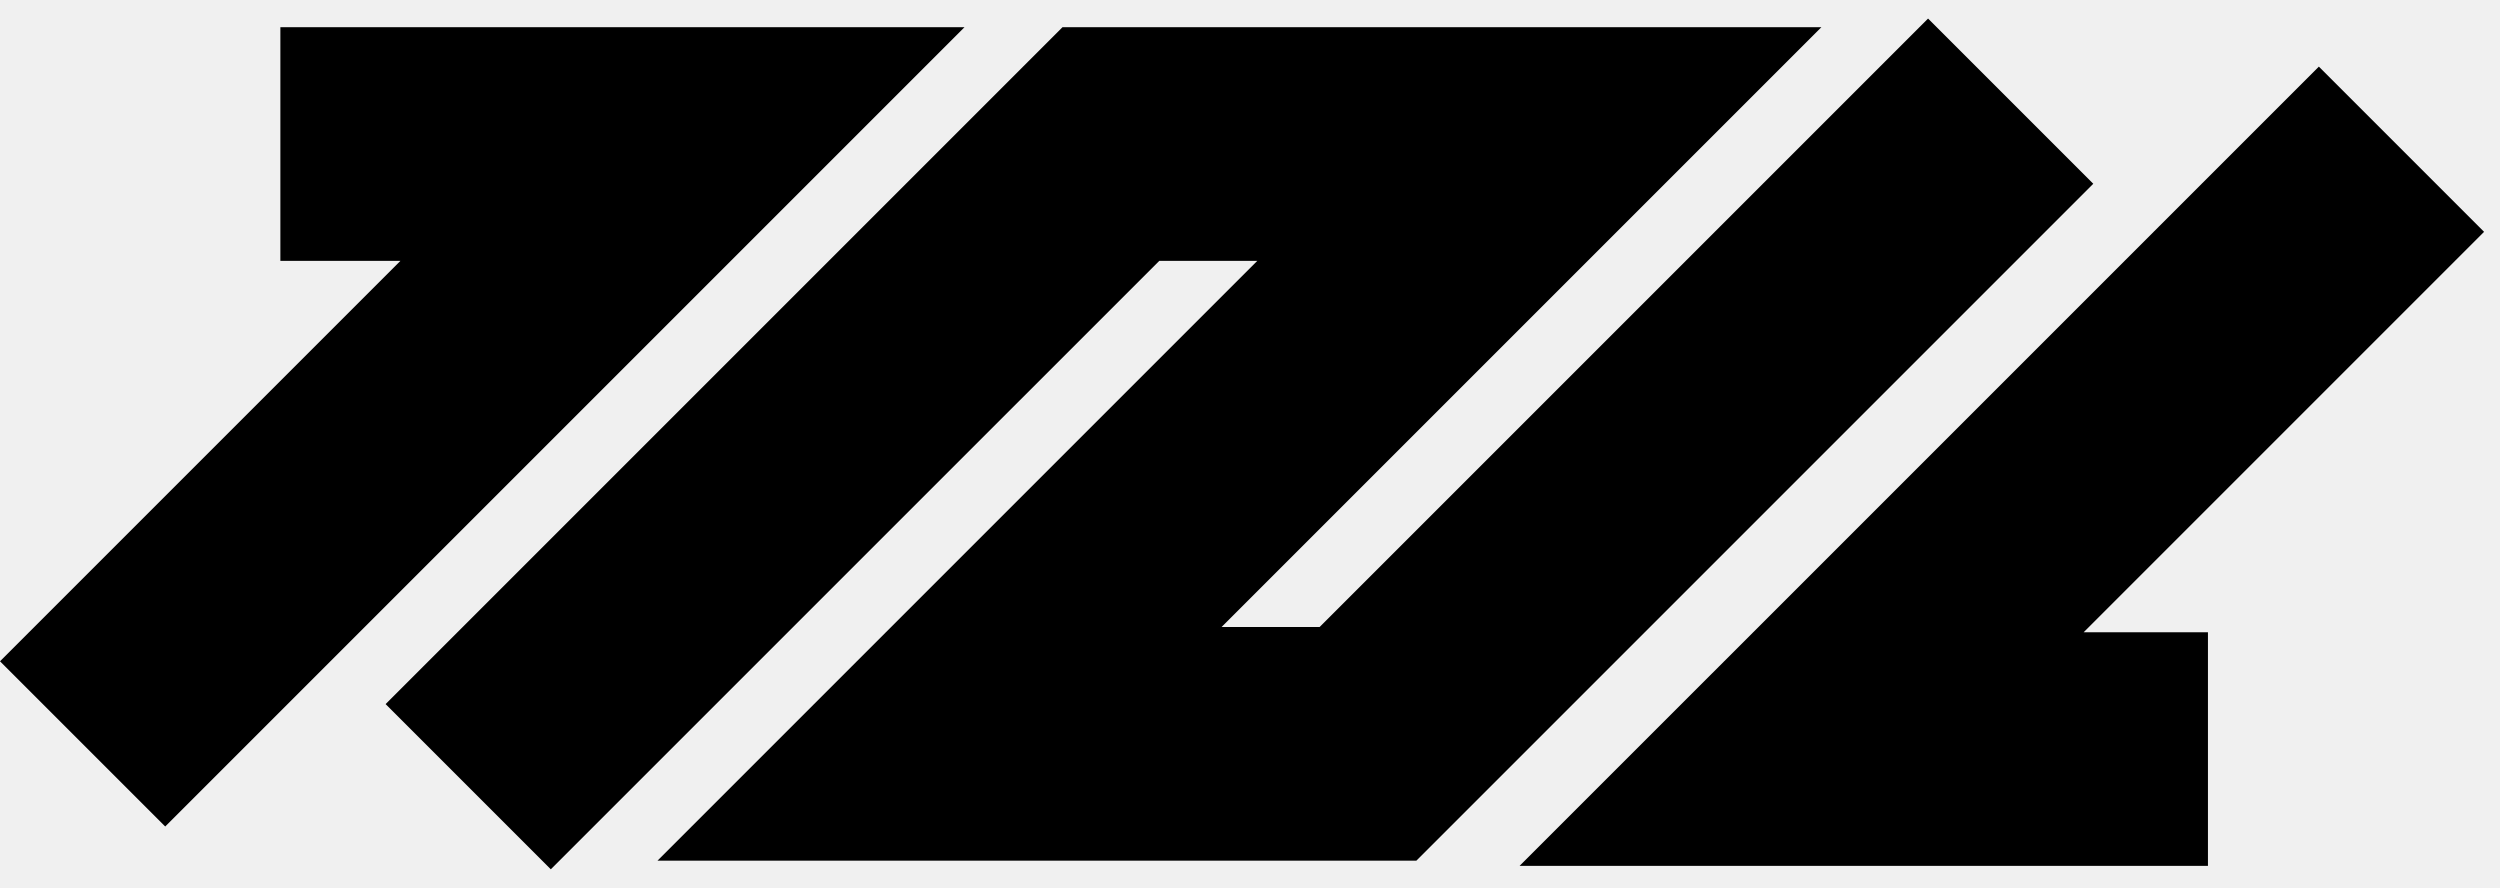
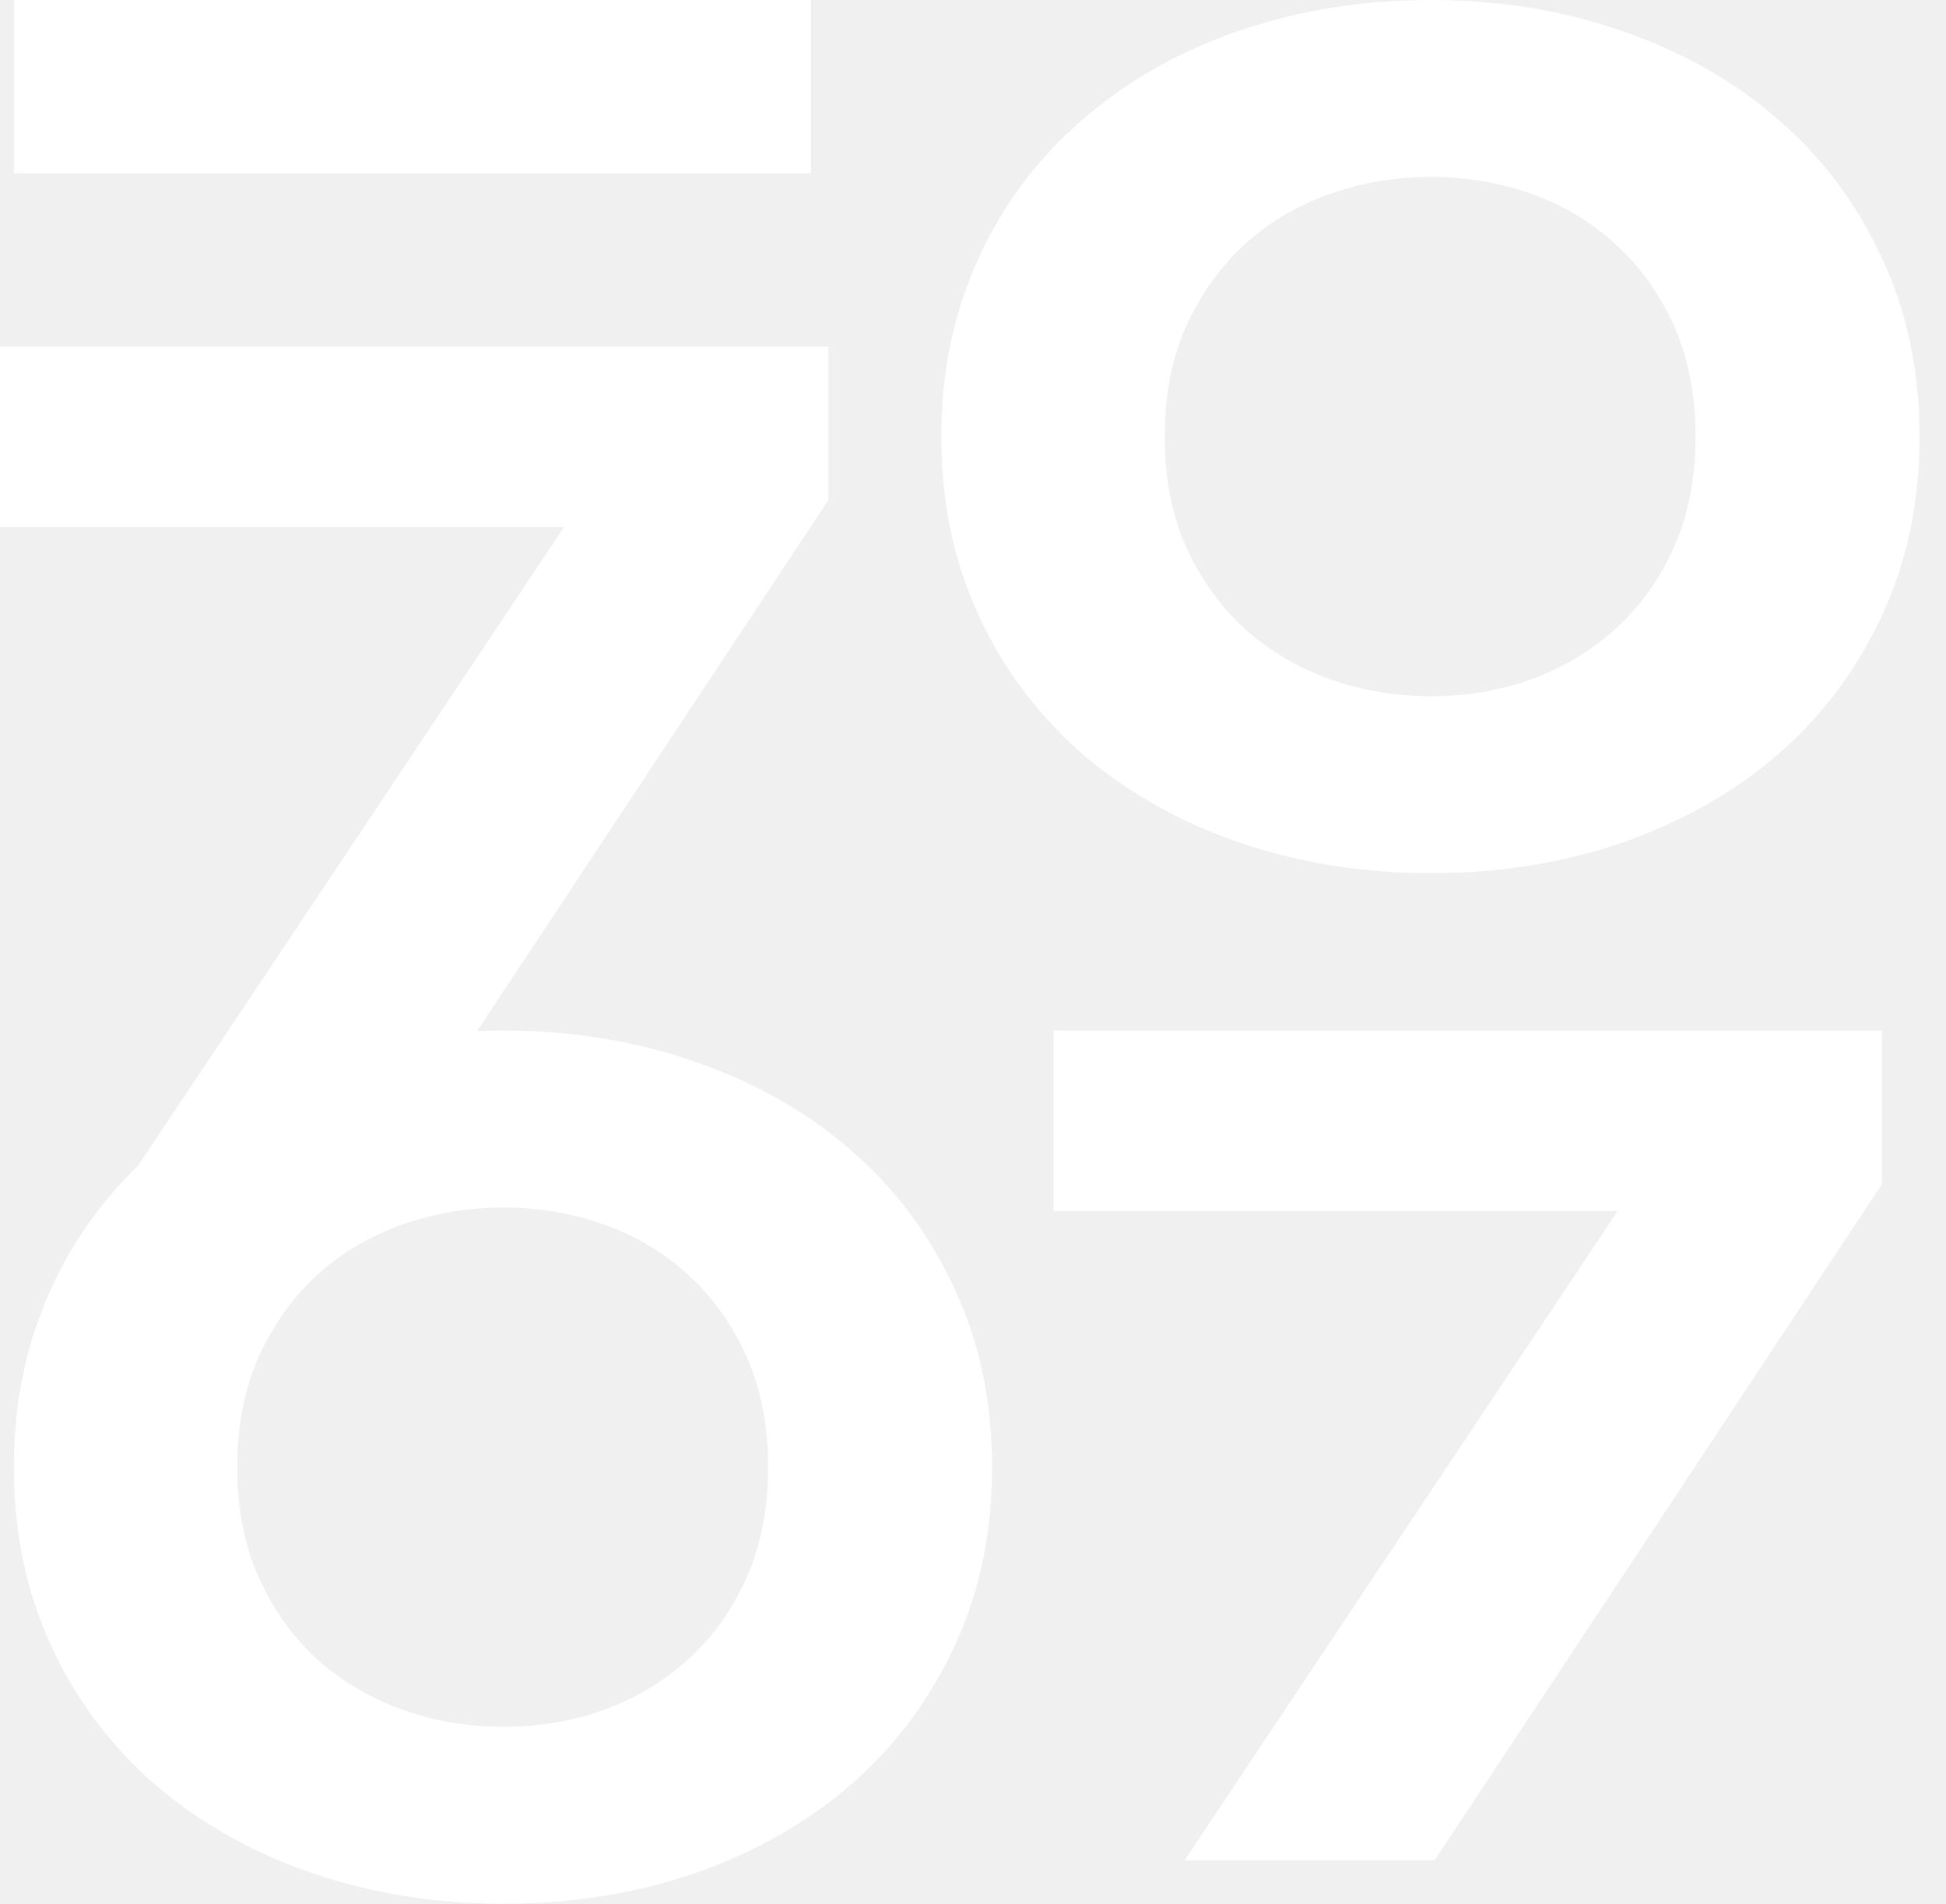
- <svg xmlns="http://www.w3.org/2000/svg" width="107" height="38" viewBox="0 0 107 38" fill="none">
-   <path fill-rule="evenodd" clip-rule="evenodd" d="M89.592 7.865L62.085 35.372L60.62 36.837H58.549H40.211H28.14L36.676 28.301L53.813 11.164H49.618L23.575 37.206L16.504 30.135L44.011 2.628L45.475 1.164H47.547H65.885H77.956L69.42 9.699L52.282 26.837H56.478L82.521 0.794L89.592 7.865ZM17.138 11.165H12V1.165H29.209H41.28L32.744 9.701L7.071 35.374L0 28.303L17.138 11.165ZM94.5 27.06H89.181L106.318 9.922L99.247 2.851L73.574 28.524L65.038 37.06H77.11H94.5V27.06Z" fill="black" />
+ <svg xmlns="http://www.w3.org/2000/svg" width="46" height="45" viewBox="0 0 46 45" fill="none">
+   <path d="M33.912 43.972H28.003L38.237 28.628H24.905V24.36H44.489V27.986L33.912 43.972Z" fill="white" />
+   <path d="M23.451 34.68C23.451 36.241 23.152 37.659 22.552 38.934C21.962 40.199 21.149 41.284 20.111 42.188C19.074 43.083 17.851 43.777 16.443 44.272C15.035 44.757 13.522 45 11.904 45C10.819 45 9.782 44.891 8.792 44.672C7.803 44.453 6.875 44.134 6.009 43.715C5.153 43.297 4.372 42.788 3.668 42.188C2.974 41.579 2.379 40.894 1.884 40.133C1.389 39.371 1.004 38.534 0.728 37.621C0.461 36.707 0.328 35.727 0.328 34.68C0.328 33.643 0.461 32.668 0.728 31.754C1.004 30.831 1.389 29.989 1.884 29.228C2.379 28.466 2.974 27.786 3.668 27.186C4.372 26.578 5.153 26.064 6.009 25.645C6.875 25.226 7.803 24.907 8.792 24.689C9.782 24.47 10.819 24.36 11.904 24.36C13.522 24.36 15.035 24.608 16.443 25.103C17.851 25.588 19.074 26.282 20.111 27.186C21.149 28.081 21.962 29.166 22.552 30.441C23.152 31.706 23.451 33.12 23.451 34.68ZM18.156 34.68C18.156 33.691 17.985 32.815 17.642 32.054C17.299 31.293 16.838 30.65 16.258 30.127C15.687 29.604 15.025 29.209 14.274 28.942C13.522 28.676 12.732 28.543 11.904 28.543C11.076 28.543 10.282 28.676 9.52 28.942C8.759 29.209 8.088 29.604 7.508 30.127C6.937 30.65 6.475 31.293 6.123 32.054C5.781 32.815 5.609 33.691 5.609 34.68C5.609 35.67 5.781 36.545 6.123 37.306C6.475 38.068 6.937 38.71 7.508 39.233C8.088 39.747 8.759 40.142 9.52 40.418C10.282 40.685 11.076 40.818 11.904 40.818C12.732 40.818 13.522 40.685 14.274 40.418C15.025 40.142 15.687 39.747 16.258 39.233C16.838 38.71 17.299 38.068 17.642 37.306C17.985 36.545 18.156 35.67 18.156 34.68Z" fill="white" />
+   <path d="M45.374 10.32C45.374 11.88 45.075 13.298 44.475 14.573C43.885 15.839 43.071 16.924 42.034 17.828C40.997 18.722 39.774 19.417 38.366 19.912C36.958 20.397 35.445 20.64 33.827 20.64C32.742 20.64 31.705 20.53 30.715 20.311C29.726 20.093 28.798 19.774 27.932 19.355C27.076 18.936 26.295 18.427 25.591 17.828C24.896 17.219 24.302 16.534 23.807 15.772C23.312 15.011 22.927 14.174 22.651 13.26C22.384 12.347 22.251 11.367 22.251 10.32C22.251 9.283 22.384 8.307 22.651 7.394C22.927 6.471 23.312 5.629 23.807 4.867C24.302 4.106 24.896 3.426 25.591 2.826C26.295 2.217 27.076 1.703 27.932 1.285C28.798 0.866 29.726 0.547 30.715 0.328C31.705 0.109 32.742 0 33.827 0C35.445 0 36.958 0.247 38.366 0.742C39.774 1.228 40.997 1.922 42.034 2.826C43.071 3.721 43.885 4.805 44.475 6.081C45.075 7.346 45.374 8.759 45.374 10.32ZM40.079 10.32C40.079 9.33 39.907 8.455 39.565 7.693C39.222 6.932 38.761 6.29 38.18 5.767C37.609 5.243 36.948 4.848 36.196 4.582C35.445 4.315 34.655 4.182 33.827 4.182C32.999 4.182 32.205 4.315 31.443 4.582C30.682 4.848 30.011 5.243 29.431 5.767C28.86 6.29 28.398 6.932 28.046 7.693C27.703 8.455 27.532 9.33 27.532 10.32C27.532 11.309 27.703 12.185 28.046 12.946C28.398 13.707 28.86 14.35 29.431 14.873C30.011 15.387 30.682 15.782 31.443 16.058C32.205 16.324 32.999 16.457 33.827 16.457C34.655 16.457 35.445 16.324 36.196 16.058C36.948 15.782 37.609 15.387 38.18 14.873C38.761 14.35 39.222 13.707 39.565 12.946C39.907 12.185 40.079 11.309 40.079 10.32Z" fill="white" />
+   <path d="M9.007 27.805H3.097L13.332 12.461H0V8.193H19.583V11.818L9.007 27.805Z" fill="white" />
+   <rect x="0.328" width="18.843" height="4.096" fill="white" />
</svg>
